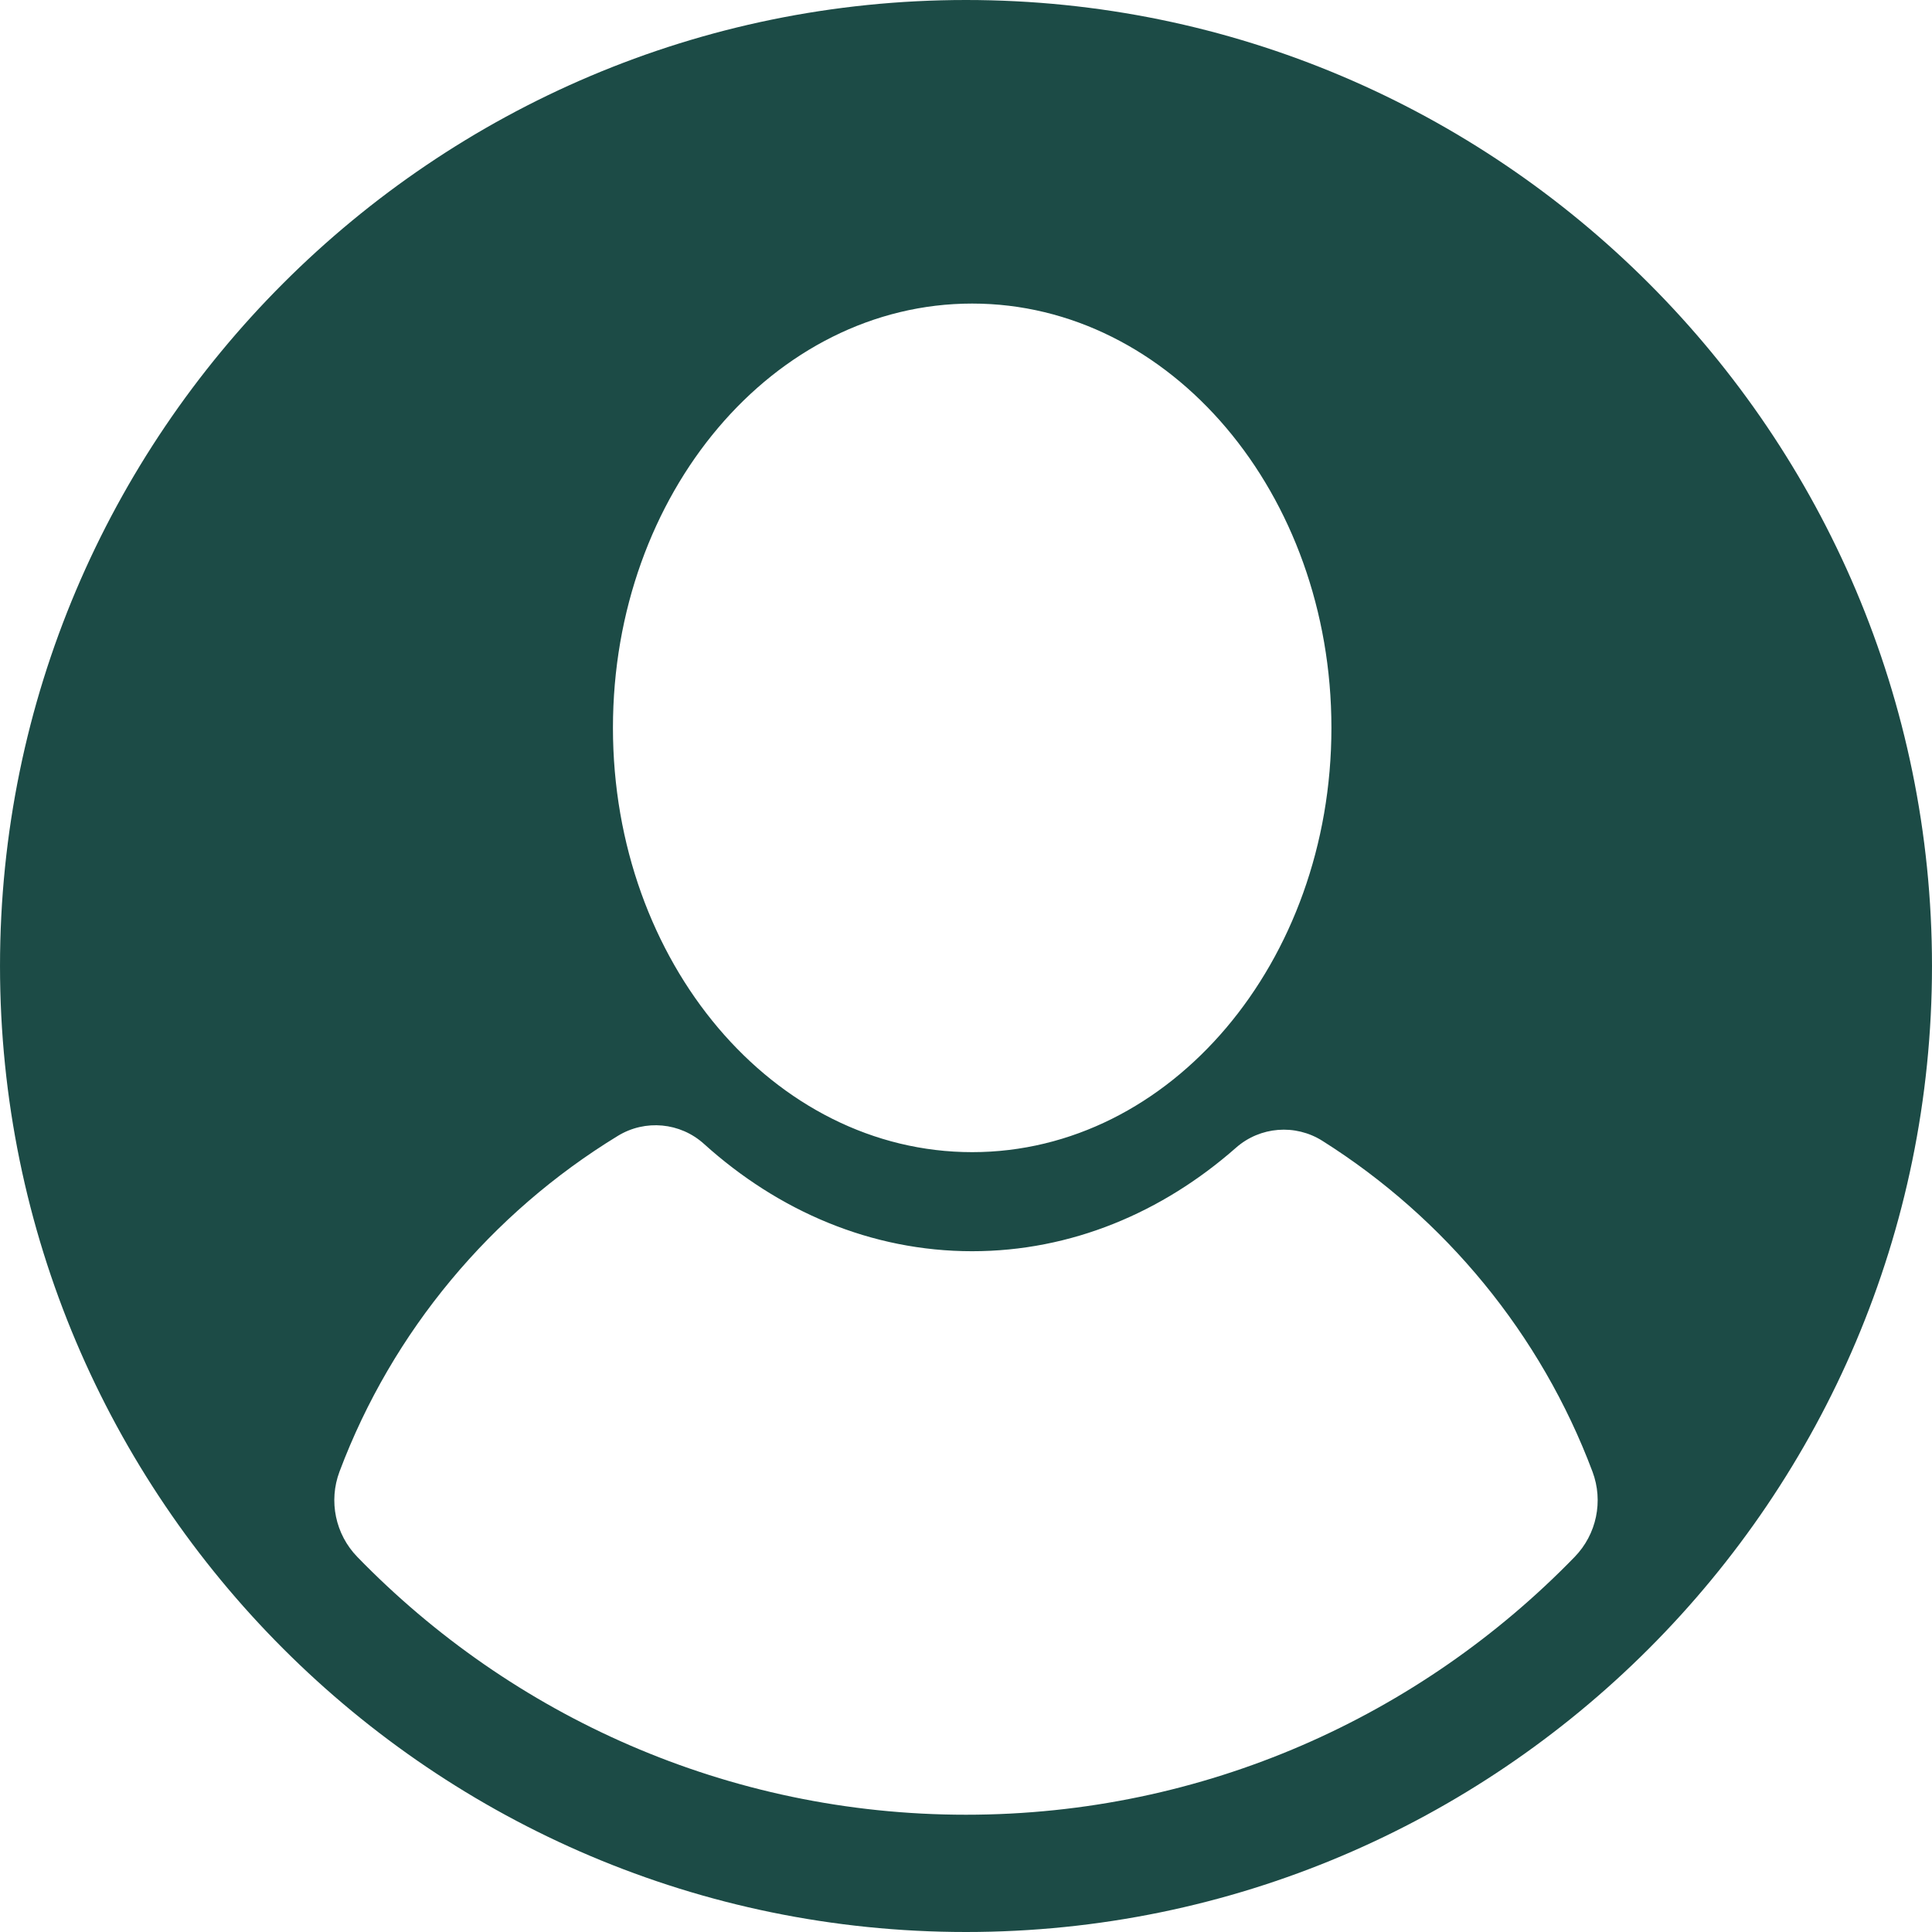
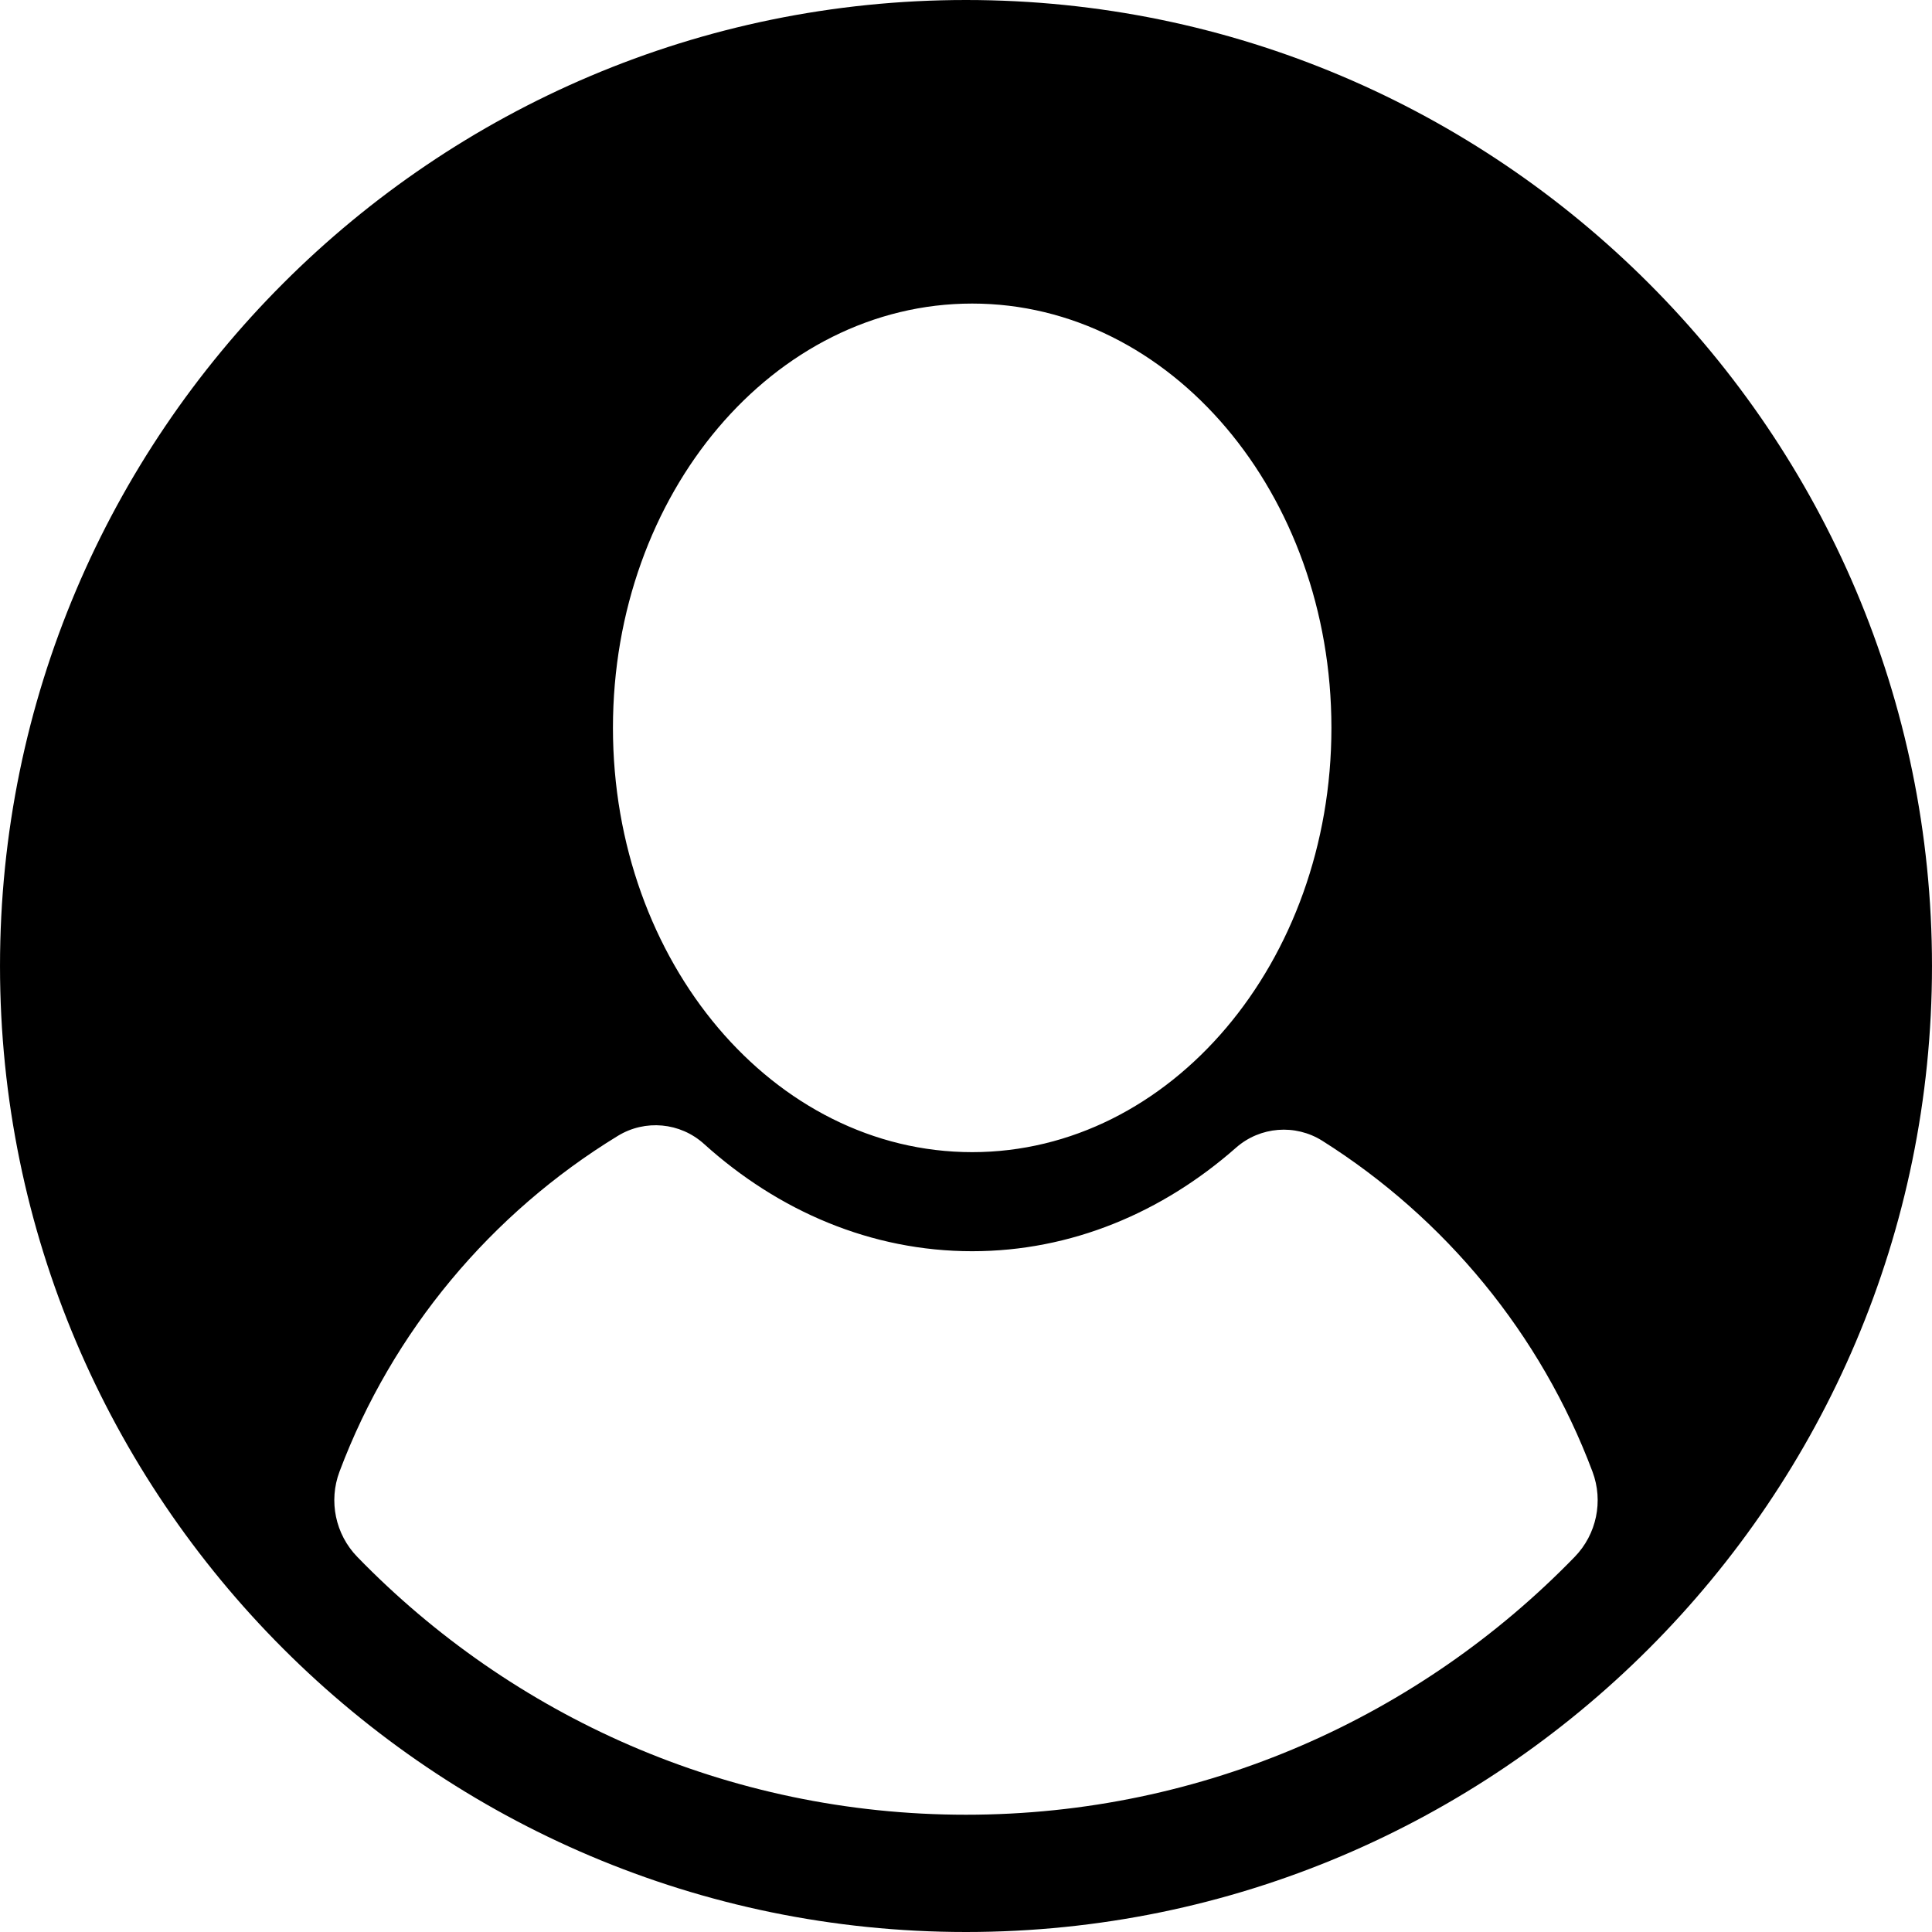
- <svg xmlns="http://www.w3.org/2000/svg" fill="#1c4b46" version="1.1" id="Layer_1" width="800px" height="800px" viewBox="796 796 200 200" enable-background="new 796 796 200 200" xml:space="preserve">
+ <svg xmlns="http://www.w3.org/2000/svg" fill="#000000" version="1.1" id="Layer_1" width="800px" height="800px" viewBox="796 796 200 200" enable-background="new 796 796 200 200" xml:space="preserve">
  <path d="M896,796c-55.14,0-99.999,44.86-99.999,100c0,55.141,44.859,100,99.999,100c55.141,0,99.999-44.859,99.999-100  C995.999,840.86,951.141,796,896,796z M896.639,827.425c20.538,0,37.189,19.66,37.189,43.921c0,24.257-16.651,43.924-37.189,43.924  s-37.187-19.667-37.187-43.924C859.452,847.085,876.101,827.425,896.639,827.425z M896,983.86  c-24.692,0-47.038-10.239-63.016-26.695c-2.266-2.335-2.984-5.775-1.84-8.82c5.47-14.556,15.718-26.762,28.817-34.761  c2.828-1.728,6.449-1.393,8.91,0.828c7.706,6.958,17.316,11.114,27.767,11.114c10.249,0,19.69-4.001,27.318-10.719  c2.488-2.191,6.128-2.479,8.932-0.711c12.697,8.004,22.618,20.005,27.967,34.253c1.144,3.047,0.425,6.482-1.842,8.817  C943.037,973.621,920.691,983.86,896,983.86z" />
</svg>
